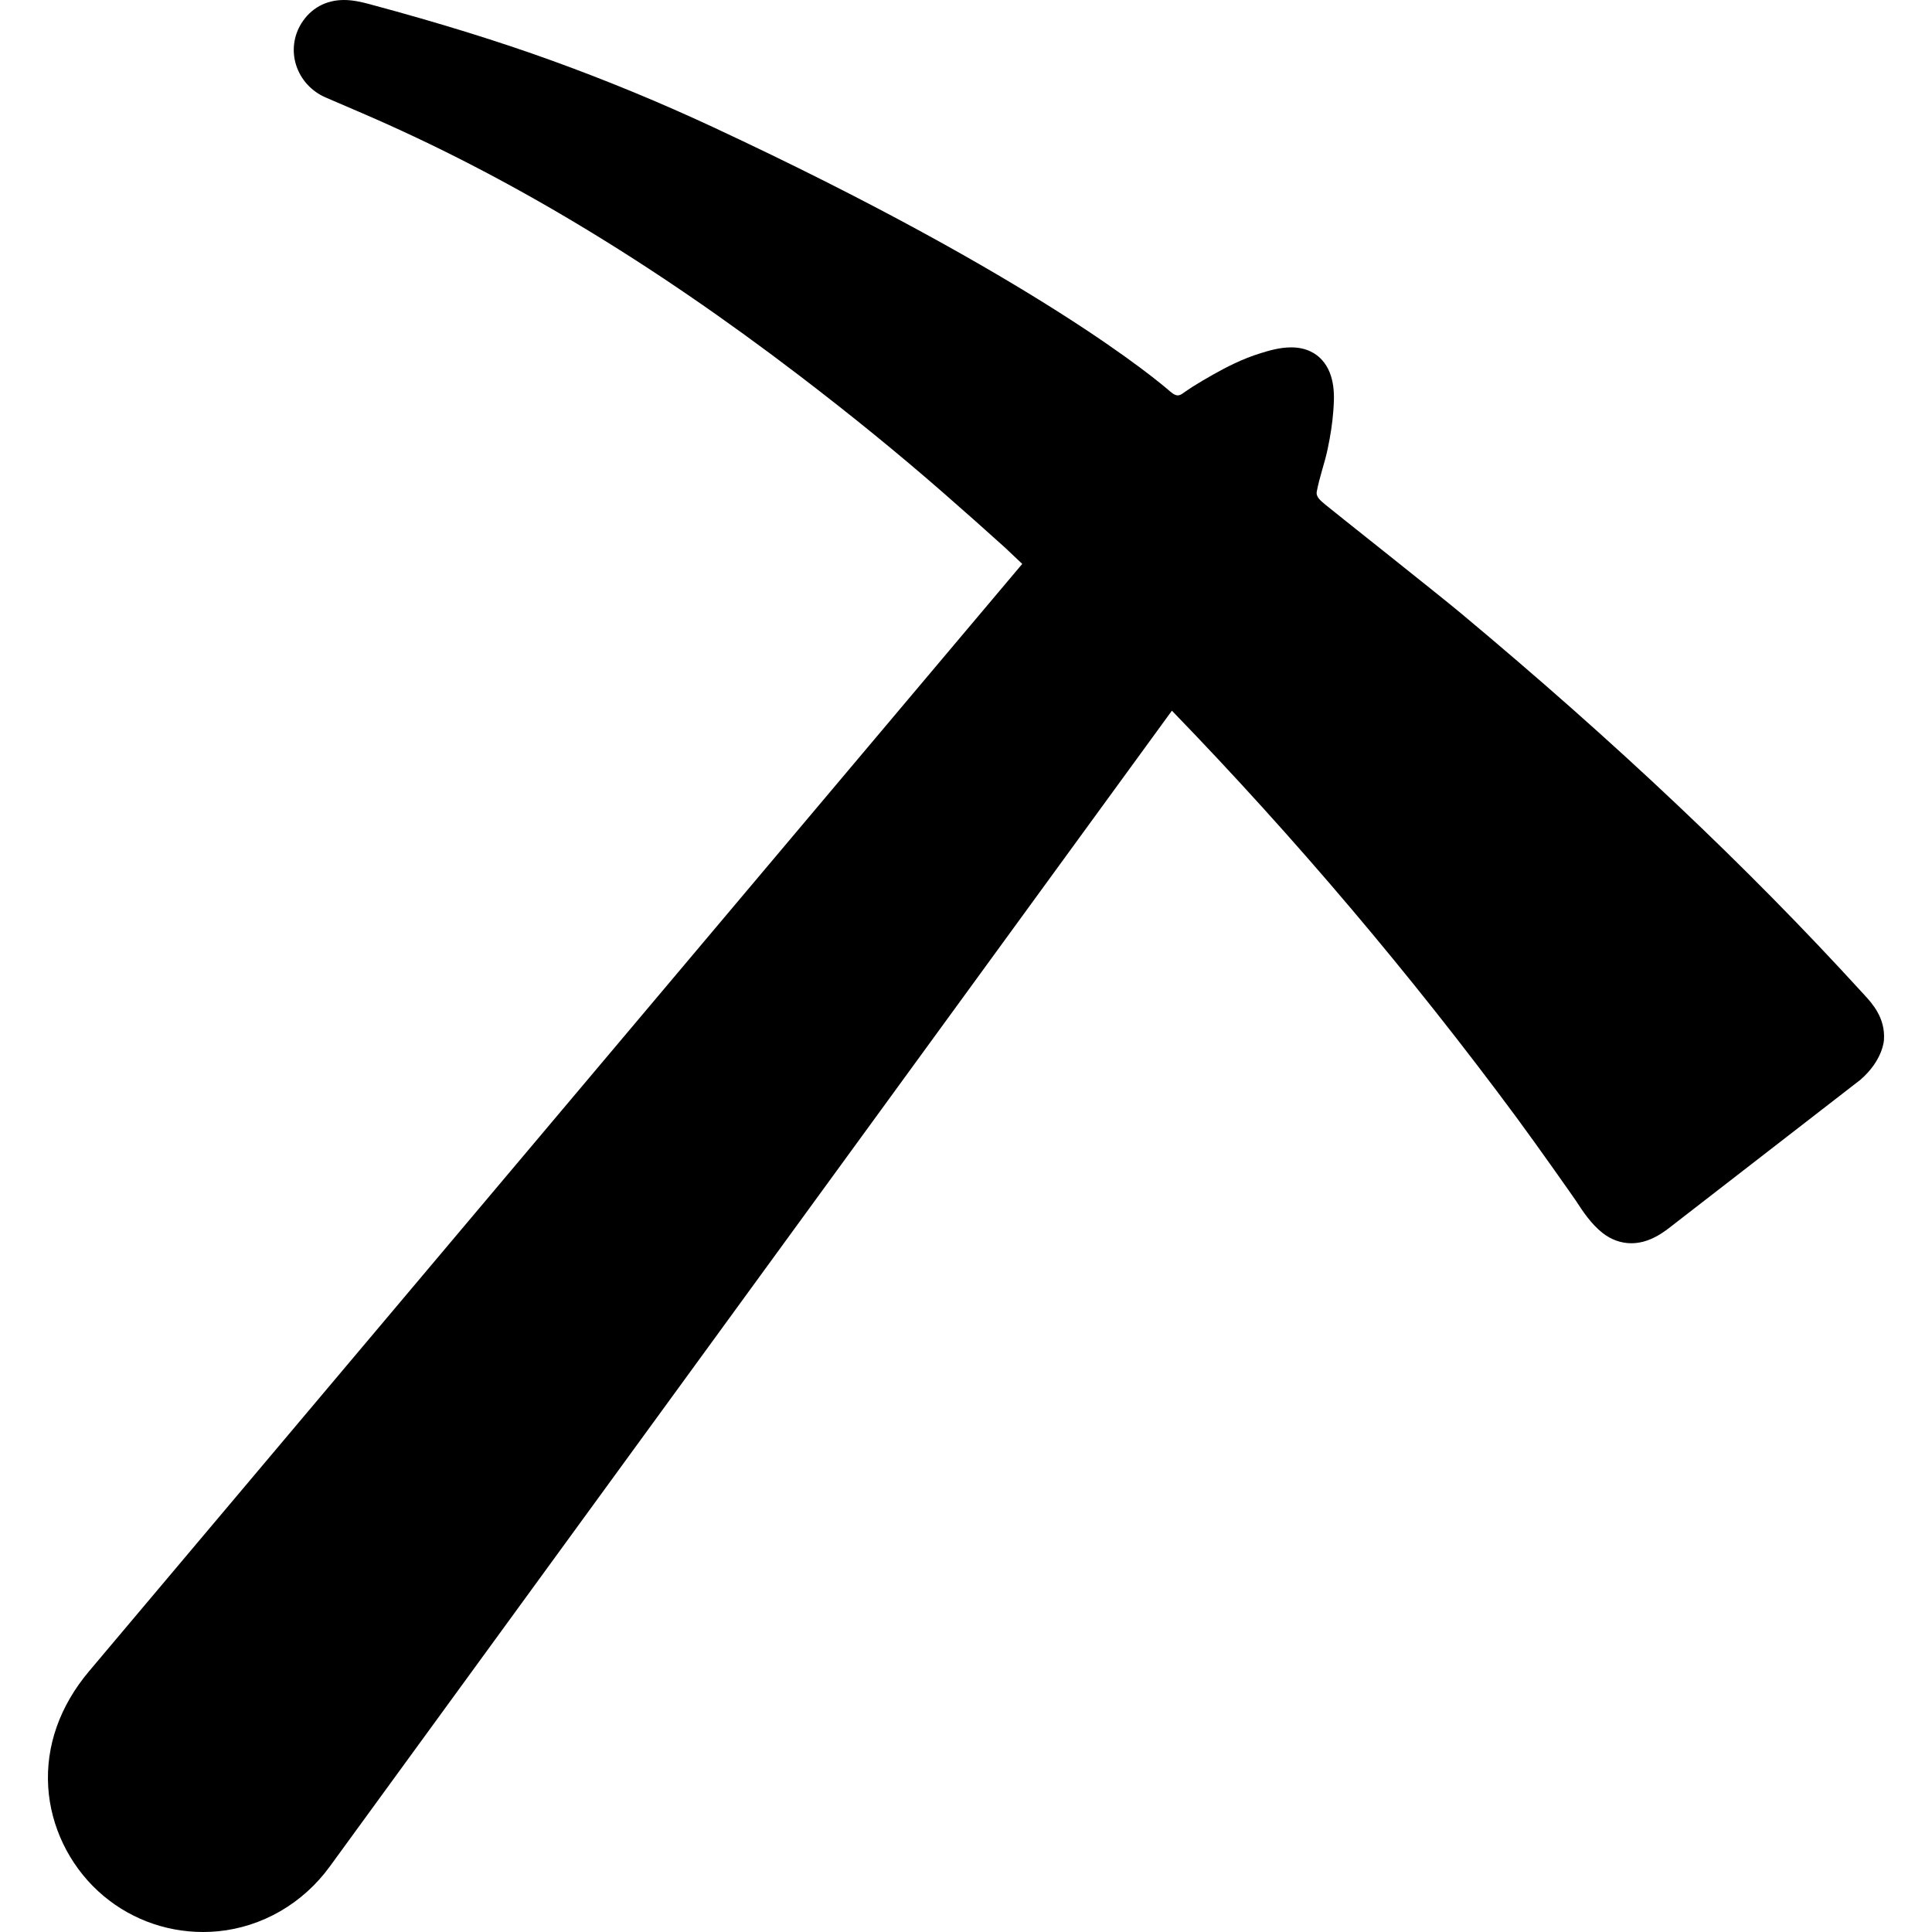
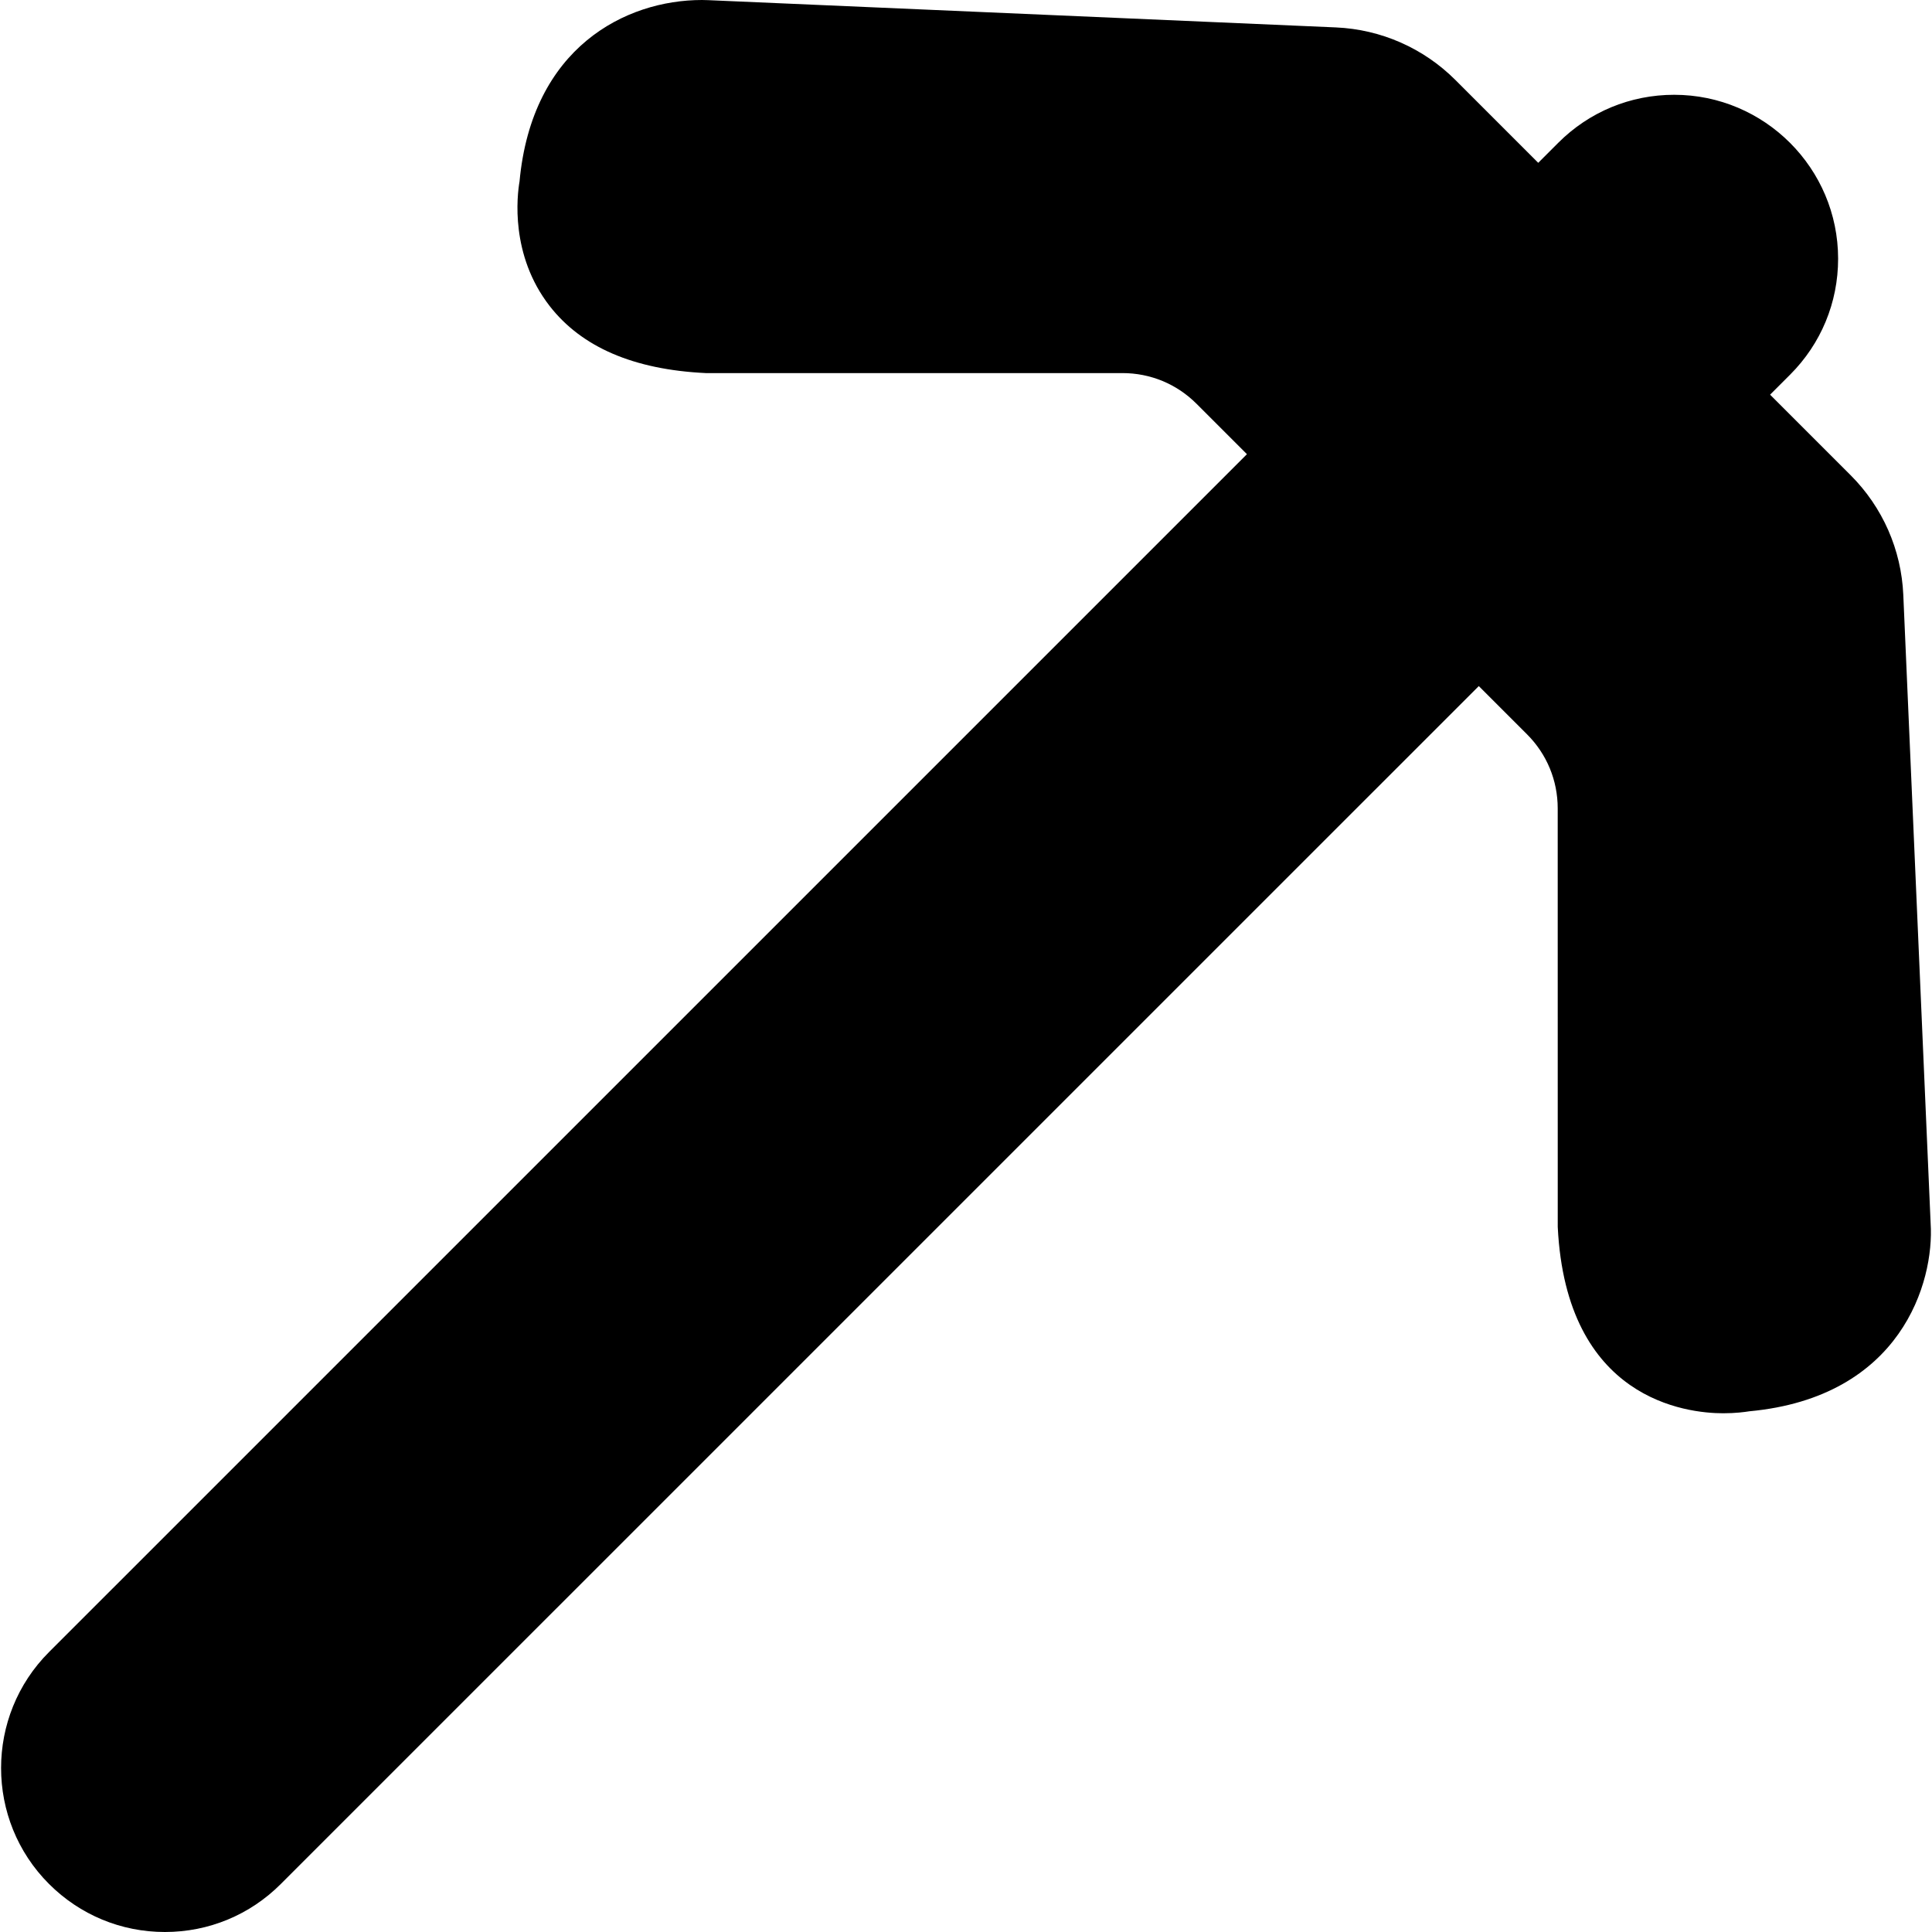
- <svg xmlns="http://www.w3.org/2000/svg" fill="#000000" version="1.1" id="Capa_1" width="800px" height="800px" viewBox="0 0 379.416 379.416" xml:space="preserve">
-   <g>
-     <path d="M366.082,195.332l-0.495-0.538c-22.455-24.592-48.208-48.927-78.729-74.395c-4.614-3.851-25.51-20.384-26.486-21.215   s-1.989-1.555-1.775-2.666c0.254-1.319,0.624-2.743,1.06-4.243c0.388-1.336,0.788-2.719,1.094-4.184   c0.557-2.661,0.91-5.032,1.08-7.251l0.01-0.12c0.19-2.474,0.546-7.078-2.327-10.145c-1.008-1.074-2.857-2.356-5.955-2.356   c-2.282,0-4.521,0.689-5.857,1.103l-0.147,0.046c-3.634,1.114-6.873,2.817-9.29,4.177c-1.399,0.787-2.796,1.614-4.146,2.46   c-0.404,0.253-0.81,0.53-1.218,0.812c-1.05,0.725-1.545,1.392-3.079,0.084c-2.122-1.867-25.89-22.144-89.825-51.953   c-10.255-4.781-20.893-9.172-31.615-13.05C97.866,8.096,86.273,4.504,72.946,0.918l-0.407-0.11C70.99,0.389,69.311,0,67.54,0   C64,0,61.036,1.63,59.188,4.59c-1.523,2.441-1.906,5.412-1.049,8.148c0.896,2.866,3.021,5.201,5.825,6.408l7.161,3.083   c28.388,12.212,56.542,29.121,86.072,51.693c10.122,7.738,19.275,15.194,27.981,22.795c4.114,3.592,8.22,7.237,12.203,10.835   c0.354,0.318,3.372,3.191,3.372,3.191L17.508,328.184c-5.761,6.833-8.54,14.704-8.039,22.76c0.479,7.696,4.049,15.149,9.796,20.446   c5.617,5.177,12.942,8.026,20.628,8.026c0.962,0,1.936-0.046,2.892-0.138c8.684-0.831,16.688-5.458,21.96-12.695   c1.593-2.185,156.703-215.057,165.4-227.015c24.118,24.903,46.882,51.772,67.655,79.86c4.086,5.524,11.317,15.82,11.644,16.317   c1.397,2.141,2.982,4.565,5.224,6.351c1.693,1.346,3.663,2.059,5.697,2.059c3.176,0,5.756-1.713,7.42-3.002l37.582-29.109   c4.483-3.896,4.615-7.84,4.615-7.84C370.266,199.869,367.651,197.033,366.082,195.332z" />
-   </g>
+ <svg xmlns="http://www.w3.org/2000/svg" fill="#000000" height="800px" width="800px" version="1.1" id="Capa_1" viewBox="0 0 51.096 51.096" xml:space="preserve">
+   <path d="M51.06,32.356l-0.723-16.622c-0.052-1.195-0.546-2.319-1.393-3.166l-2.13-2.13l0.529-0.529  c0.819-0.819,1.27-1.908,1.27-3.066c0-2.391-1.945-4.336-4.336-4.336c-1.158,0-2.247,0.451-3.066,1.27l-0.529,0.529l-2.188-2.188  c-0.846-0.846-1.97-1.341-3.166-1.393L18.727,0.004L18.565,0c-2.025,0-4.498,1.258-4.825,4.8c-0.064,0.373-0.252,1.942,0.796,3.292  c0.844,1.086,2.216,1.683,4.128,1.775h11.021c0.74,0,1.436,0.288,1.959,0.811l1.334,1.334L1.296,43.693  c-1.69,1.691-1.69,4.442,0,6.132c0.819,0.819,1.908,1.271,3.066,1.271s2.247-0.451,3.066-1.271L39.11,18.145l1.276,1.276  c0.523,0.523,0.811,1.219,0.811,1.959l0.001,11.069c0.224,4.572,3.407,4.928,4.377,4.928c0.324,0,0.57-0.033,0.687-0.052  C50.284,36.953,51.16,33.903,51.06,32.356z" />
</svg>
